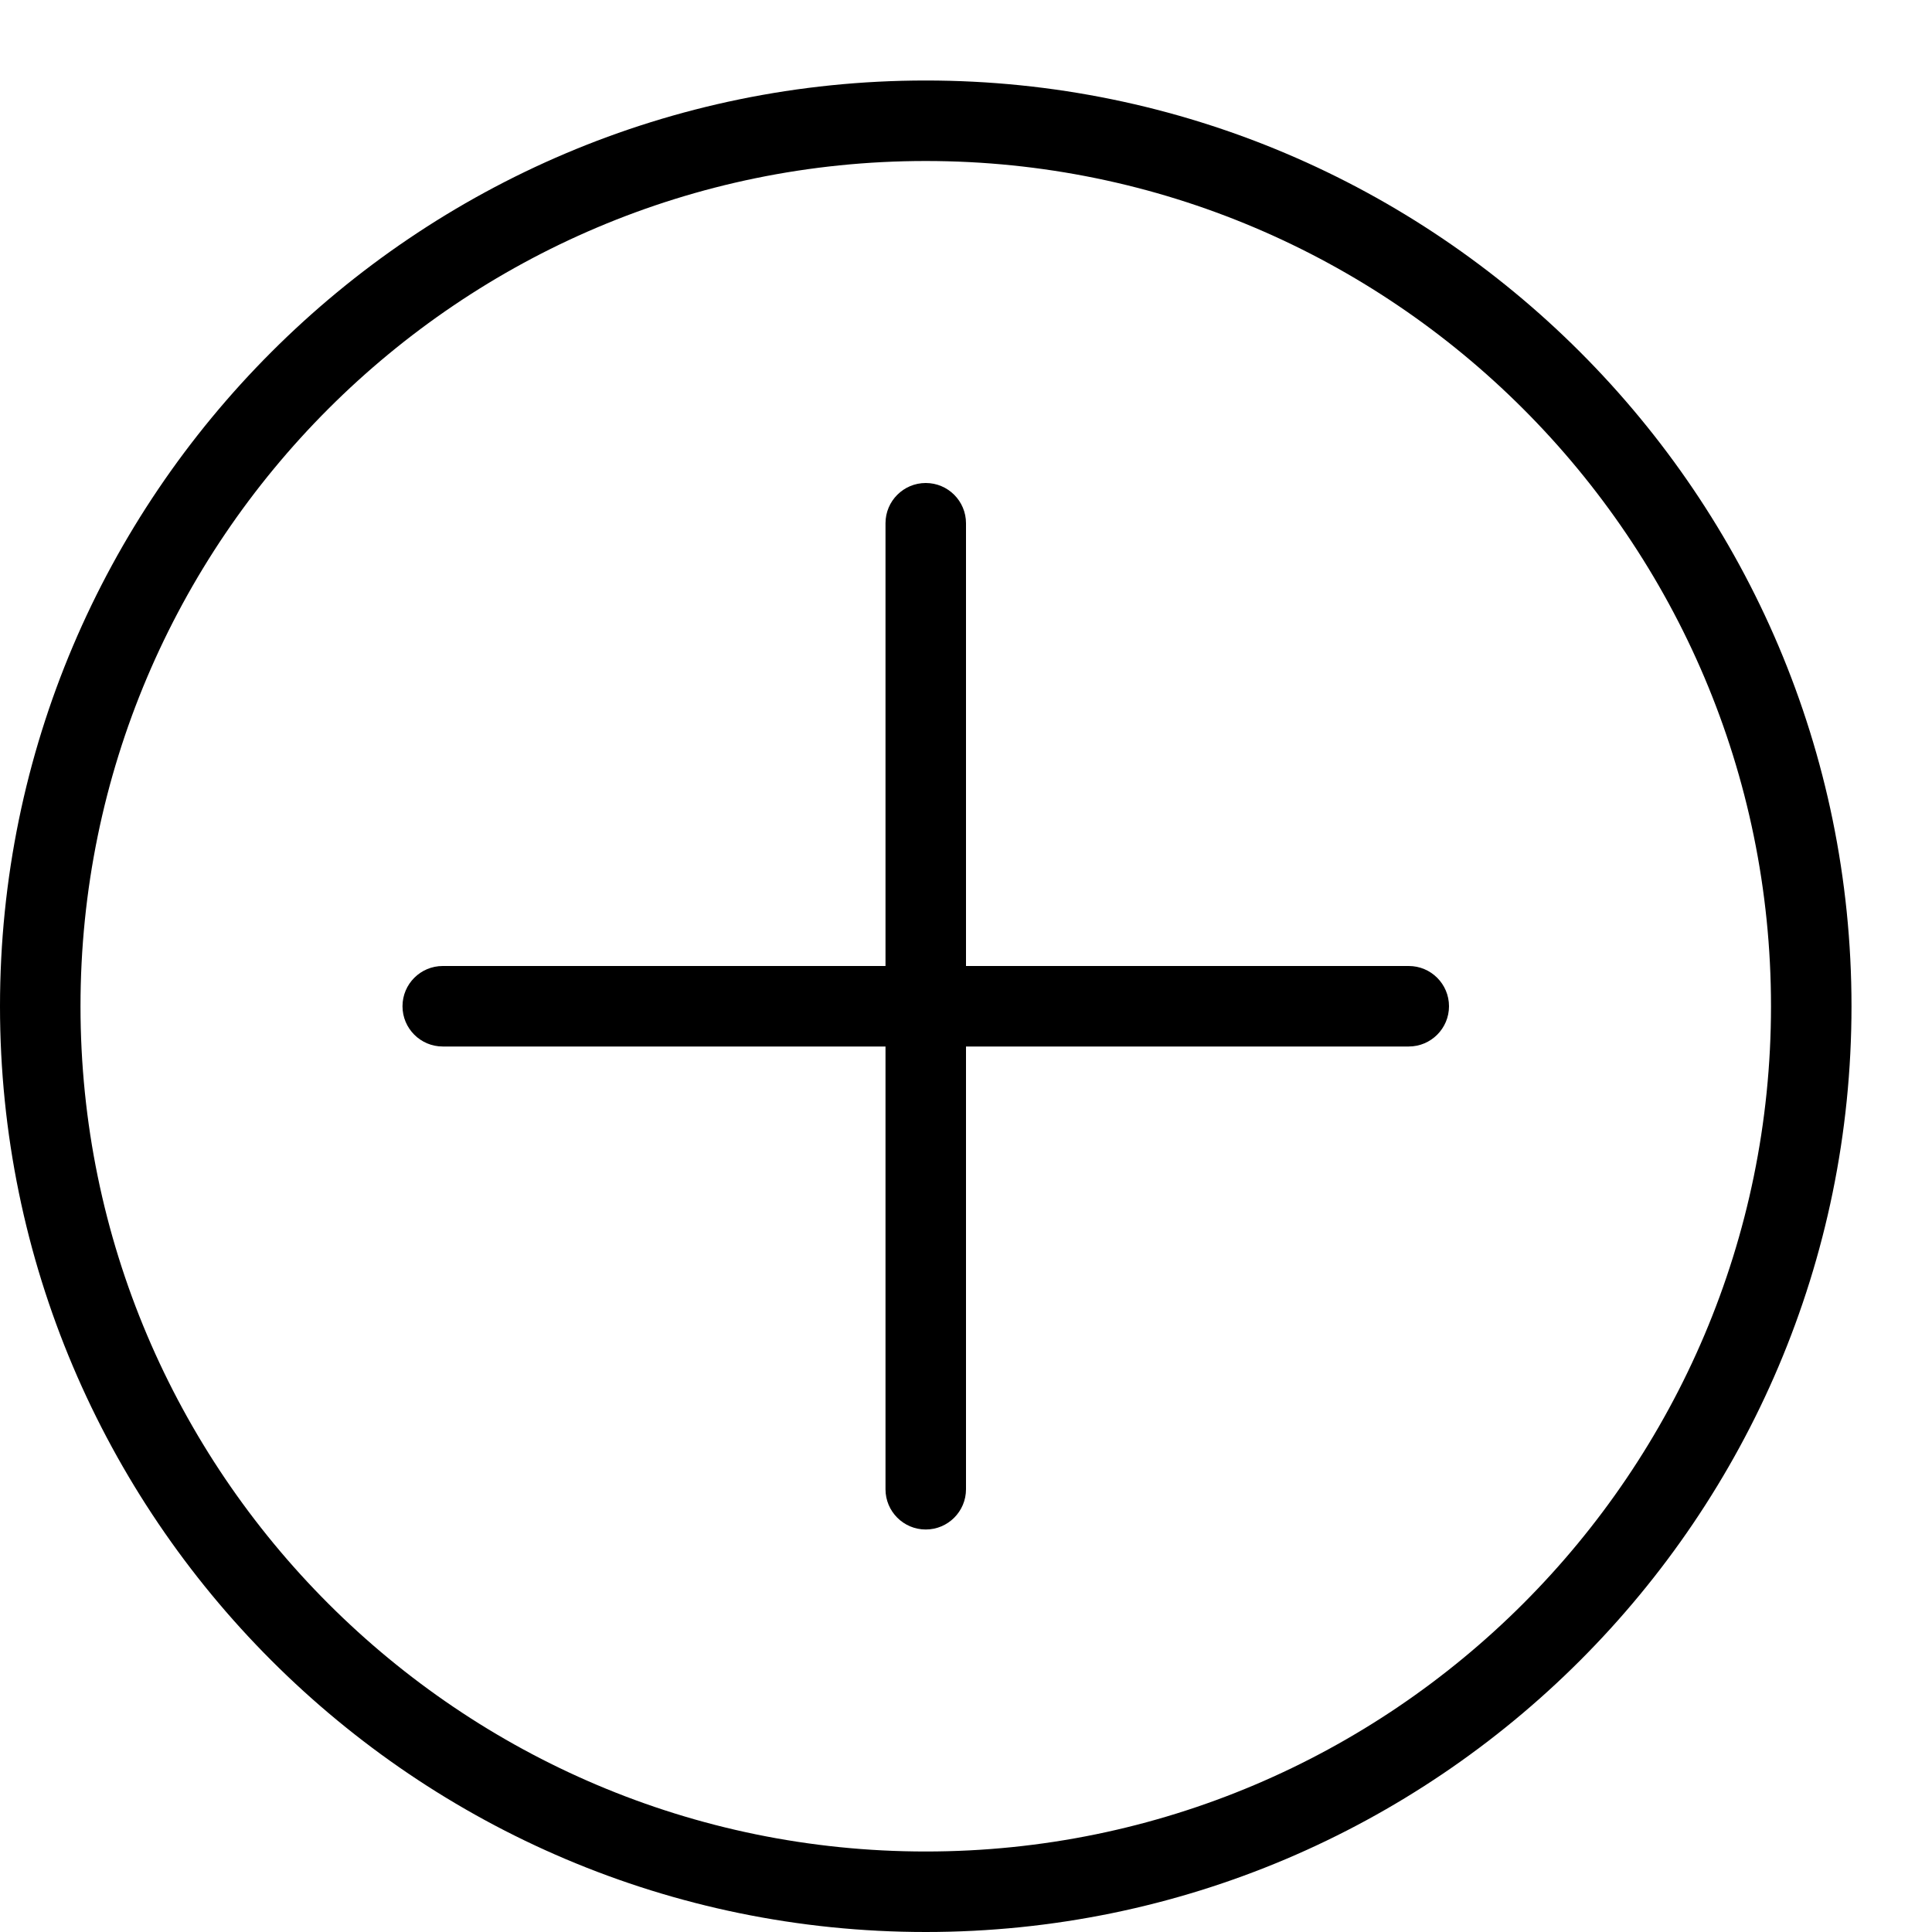
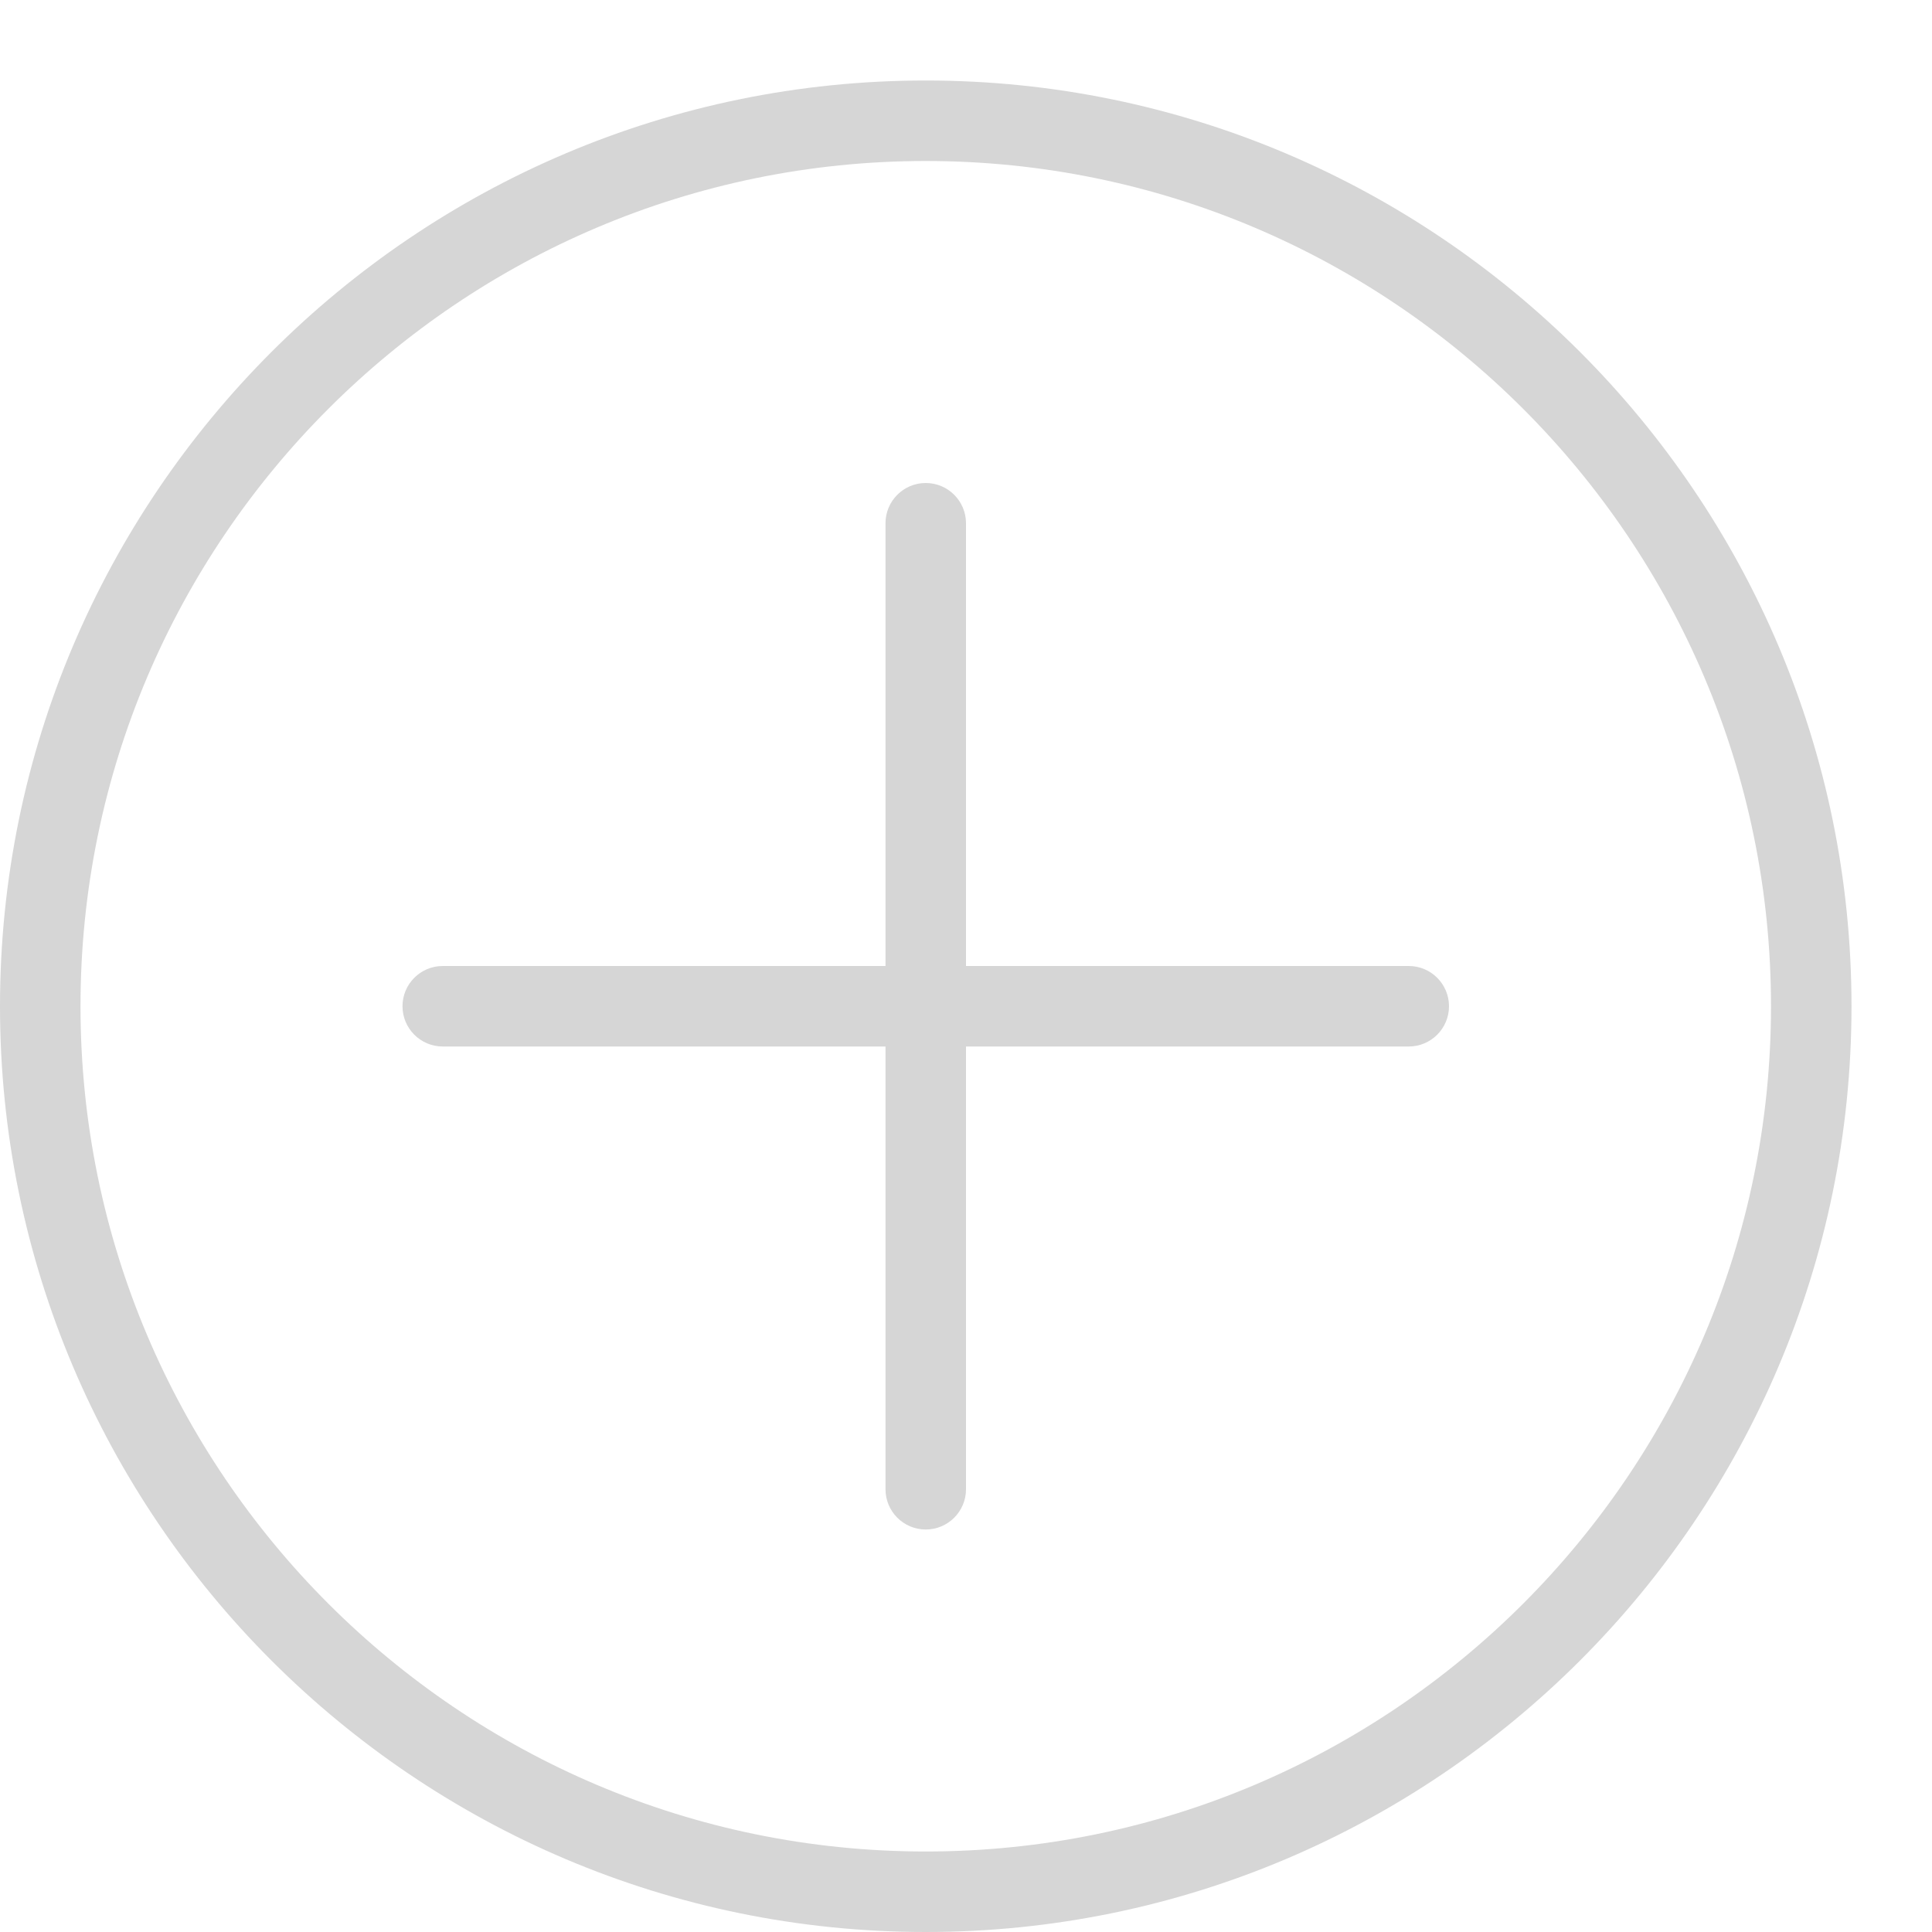
- <svg xmlns="http://www.w3.org/2000/svg" version="1.1" x="0px" y="0px" viewBox="0 0 24 24" style="enable-background:new 0 0 24 24;" xml:space="preserve">
+ <svg xmlns="http://www.w3.org/2000/svg" fill="#d6d6d6" version="1.1" x="0px" y="0px" viewBox="0 0 24 24" style="enable-background:new 0 0 24 24;" xml:space="preserve">
  <g id="Mail">
</g>
  <g id="Open_Mail">
</g>
  <g id="Mail_Attachmet">
</g>
  <g id="Mails">
</g>
  <g id="Trash">
</g>
  <g id="Trash_Full">
</g>
  <g id="Preferences_1">
</g>
  <g id="Preferences_2">
</g>
  <g id="Mouse">
</g>
  <g id="Computer">
</g>
  <g id="Notebook">
</g>
  <g id="Mobile_Phone">
</g>
  <g id="Print">
</g>
  <g id="Calculator">
</g>
  <g id="Tag">
</g>
  <g id="Paperclip">
</g>
  <g id="Heart">
</g>
  <g id="Lock">
</g>
  <g id="Lock_Open">
</g>
  <g id="Key_1">
</g>
  <g id="Star">
</g>
  <g id="Add">
    <g>
      <g>
        <path d="M11.5,24C5.159,24,0,18.841,0,12.5S5.159,1,11.5,1S23,6.159,23,12.5S17.841,24,11.5,24z M11.5,2C5.71,2,1,6.71,1,12.5     S5.71,23,11.5,23S22,18.29,22,12.5S17.29,2,11.5,2z" />
      </g>
      <g>
        <path d="M17.5,13h-12C5.224,13,5,12.776,5,12.5S5.224,12,5.5,12h12c0.276,0,0.5,0.224,0.5,0.5S17.776,13,17.5,13z" />
      </g>
      <g>
        <path d="M11.5,19c-0.276,0-0.5-0.224-0.5-0.5v-12C11,6.224,11.224,6,11.5,6S12,6.224,12,6.5v12C12,18.776,11.776,19,11.5,19z" />
      </g>
    </g>
  </g>
  <g id="Remove">
</g>
  <g id="Error">
</g>
  <g id="Check_1">
</g>
  <g id="Time">
</g>
  <g id="Question_Mark">
</g>
  <g id="Error_Mark">
</g>
  <g id="Sand-Glass">
</g>
  <g id="Battery_Full">
</g>
  <g id="Battery_Charge">
</g>
  <g id="Battery_Half">
</g>
  <g id="Battery_Low">
</g>
  <g id="No_Battery">
</g>
  <g id="Key_2">
</g>
  <g id="Link">
</g>
  <g id="Brake_Link">
</g>
  <g id="Pencil">
</g>
  <g id="At">
</g>
  <g id="Reply">
</g>
  <g id="Accessible">
</g>
  <g id="Up_Arrow">
</g>
  <g id="Brush">
</g>
  <g id="Design_Mug">
</g>
  <g id="Design">
</g>
  <g id="Server">
</g>
  <g id="Database">
</g>
  <g id="Save">
</g>
  <g id="Female">
</g>
  <g id="Male">
</g>
  <g id="Book">
</g>
  <g id="Power">
</g>
  <g id="Reload">
</g>
  <g id="Map">
</g>
  <g id="Loction_1">
</g>
  <g id="Location_2">
</g>
  <g id="Globe">
</g>
  <g id="Suitcase">
</g>
  <g id="Callendar">
</g>
  <g id="Cloud_Off">
</g>
  <g id="File_1">
</g>
  <g id="File_2">
</g>
  <g id="Folder">
</g>
  <g id="Open_Folder">
</g>
  <g id="Cloud">
</g>
  <g id="Upload_Cloud">
</g>
  <g id="Download_Cloud">
</g>
  <g id="Eye">
</g>
  <g id="Invisible">
</g>
  <g id="Assignment">
</g>
  <g id="Note_Book">
</g>
  <g id="Webpage">
</g>
  <g id="Mailbox">
</g>
  <g id="Drive">
</g>
  <g id="Disc">
</g>
  <g id="Wifi_1">
</g>
  <g id="Wifi_2">
</g>
  <g id="Archive">
</g>
  <g id="Archive_File">
</g>
  <g id="News">
</g>
  <g id="Home">
</g>
  <g id="Collaboration">
</g>
  <g id="Announcement">
</g>
  <g id="Watch">
</g>
  <g id="Clock">
</g>
  <g id="Volume">
</g>
  <g id="Mute">
</g>
  <g id="Hand">
</g>
  <g id="Layers">
</g>
  <g id="Bell">
</g>
  <g id="Speach_Bubble">
</g>
  <g id="Speach_Bubbles">
</g>
  <g id="Zoom_In">
</g>
  <g id="Zoom_Out">
</g>
  <g id="Search">
</g>
  <g id="Back_Arrow">
</g>
  <g id="Close">
</g>
  <g id="Check_2">
</g>
  <g id="Left_Arrow_2">
</g>
  <g id="Right_Arrow_2">
</g>
</svg>
